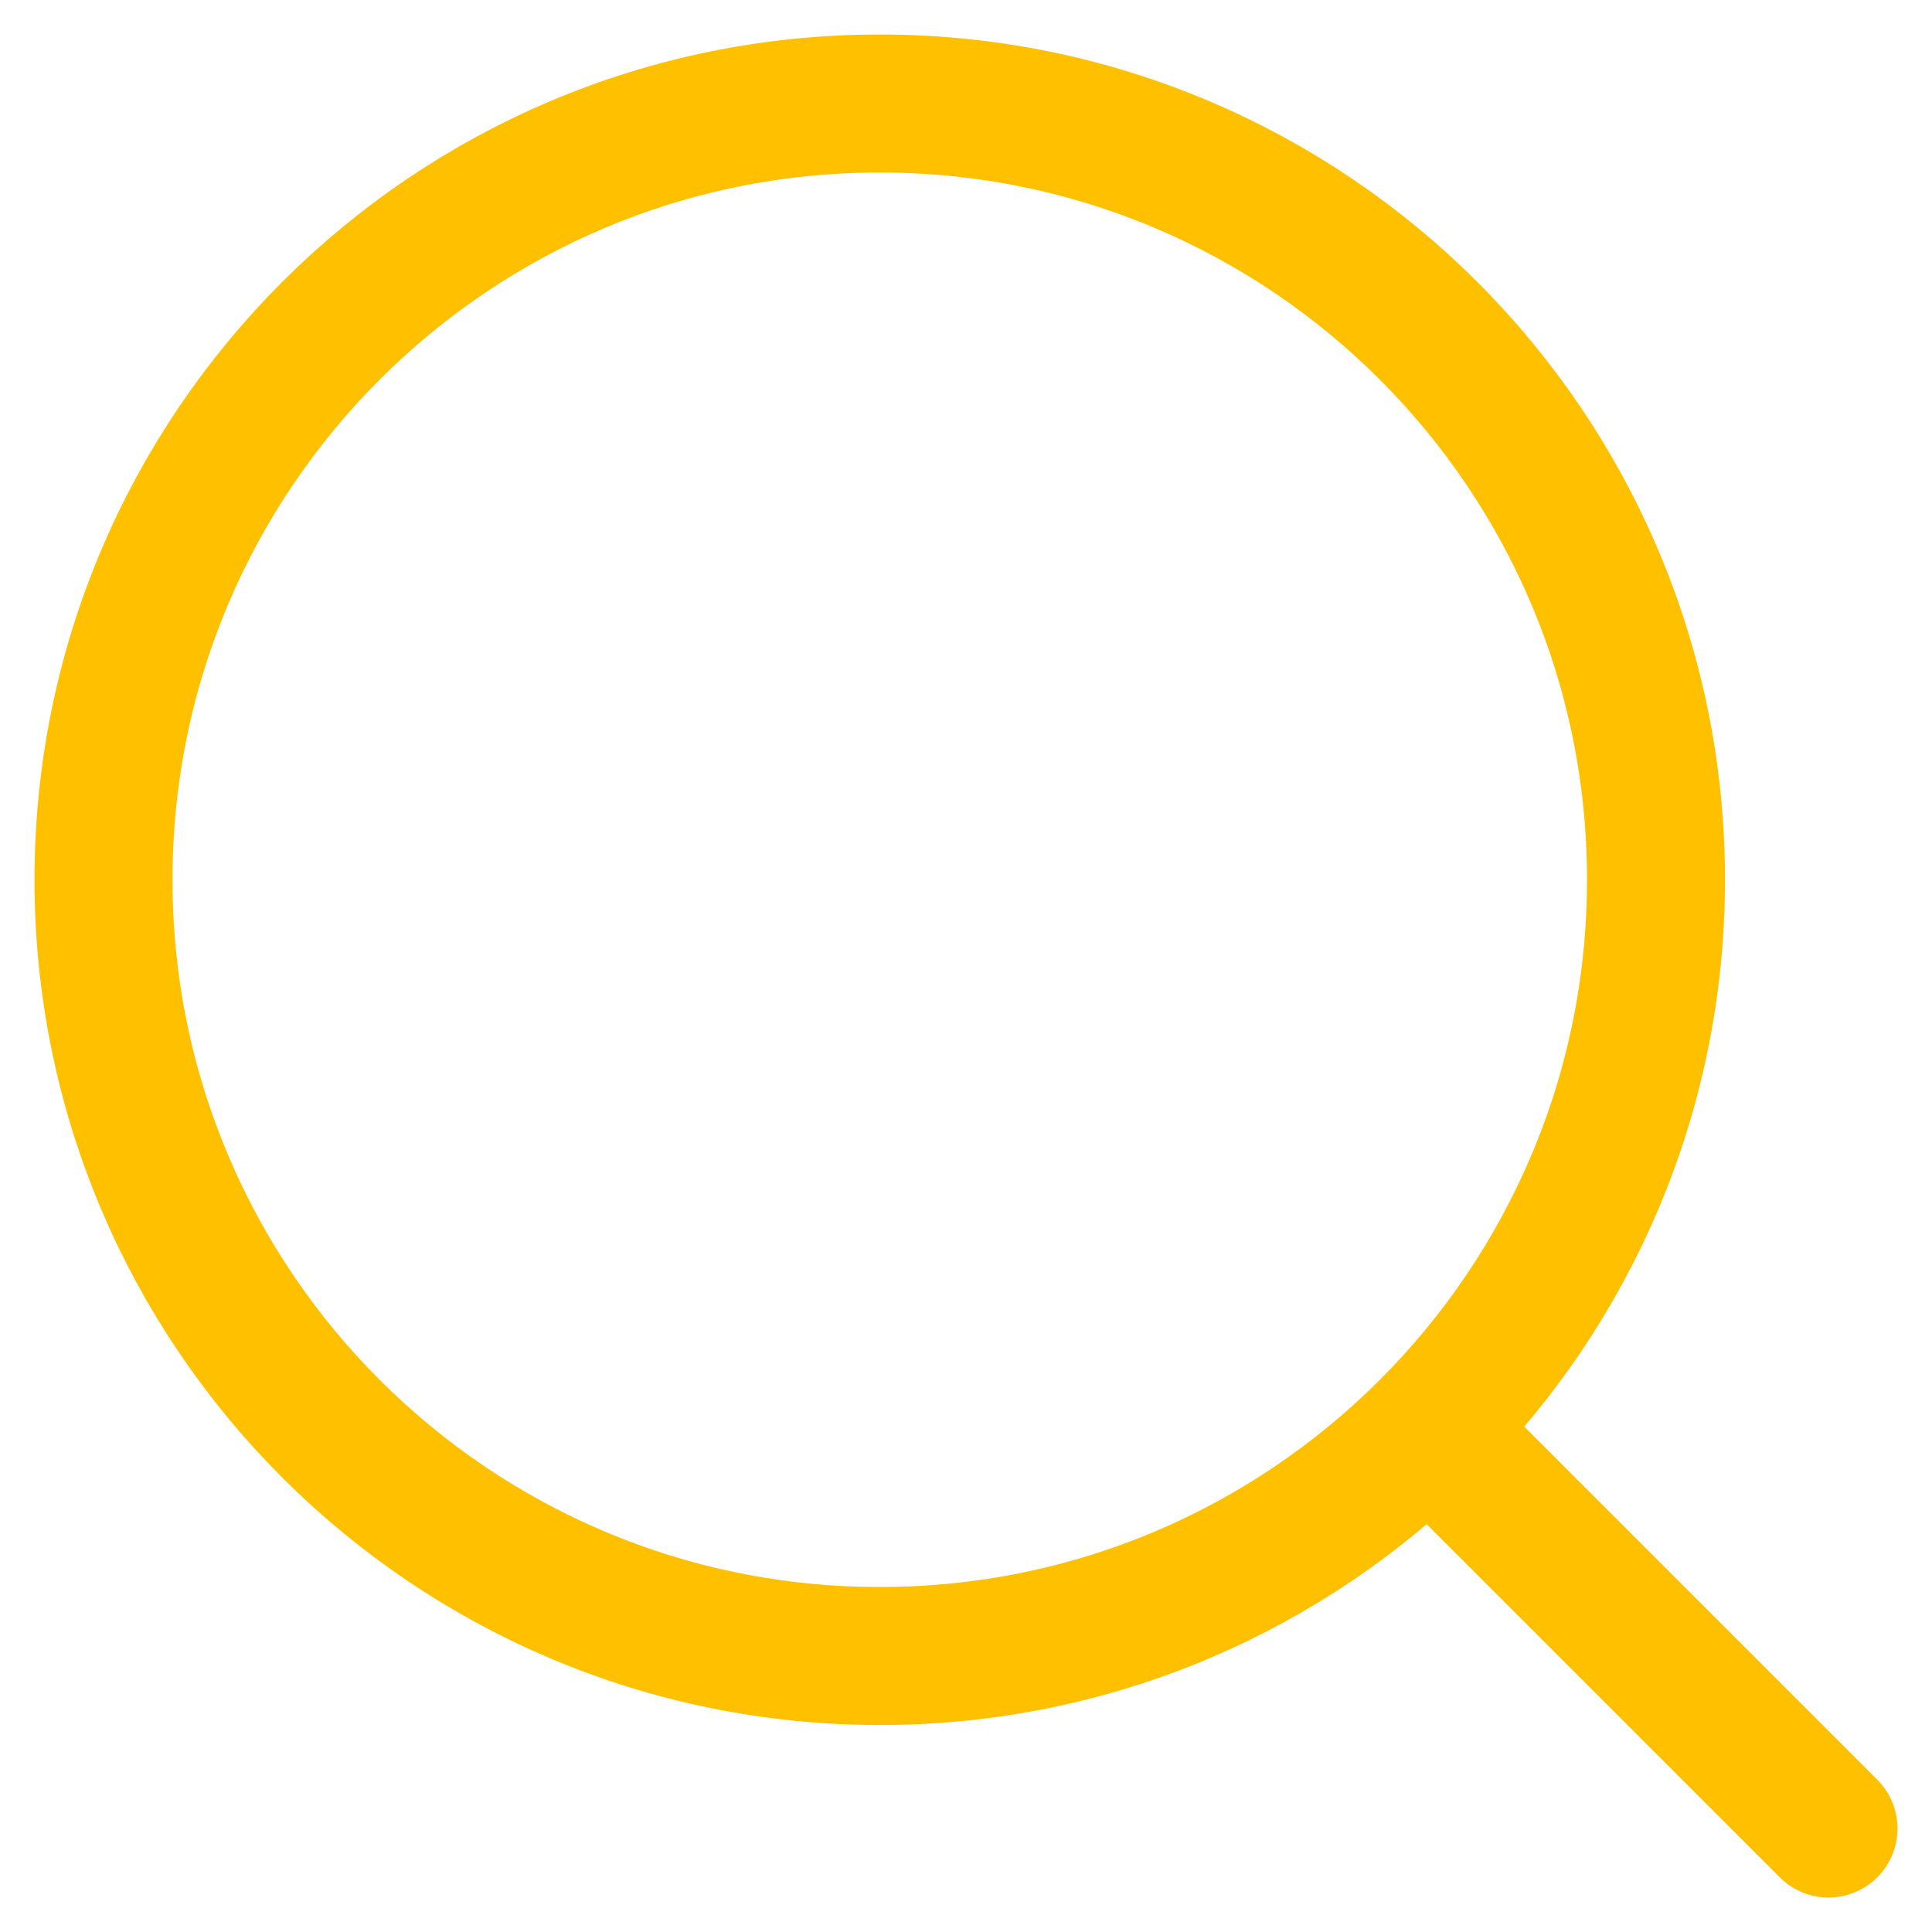
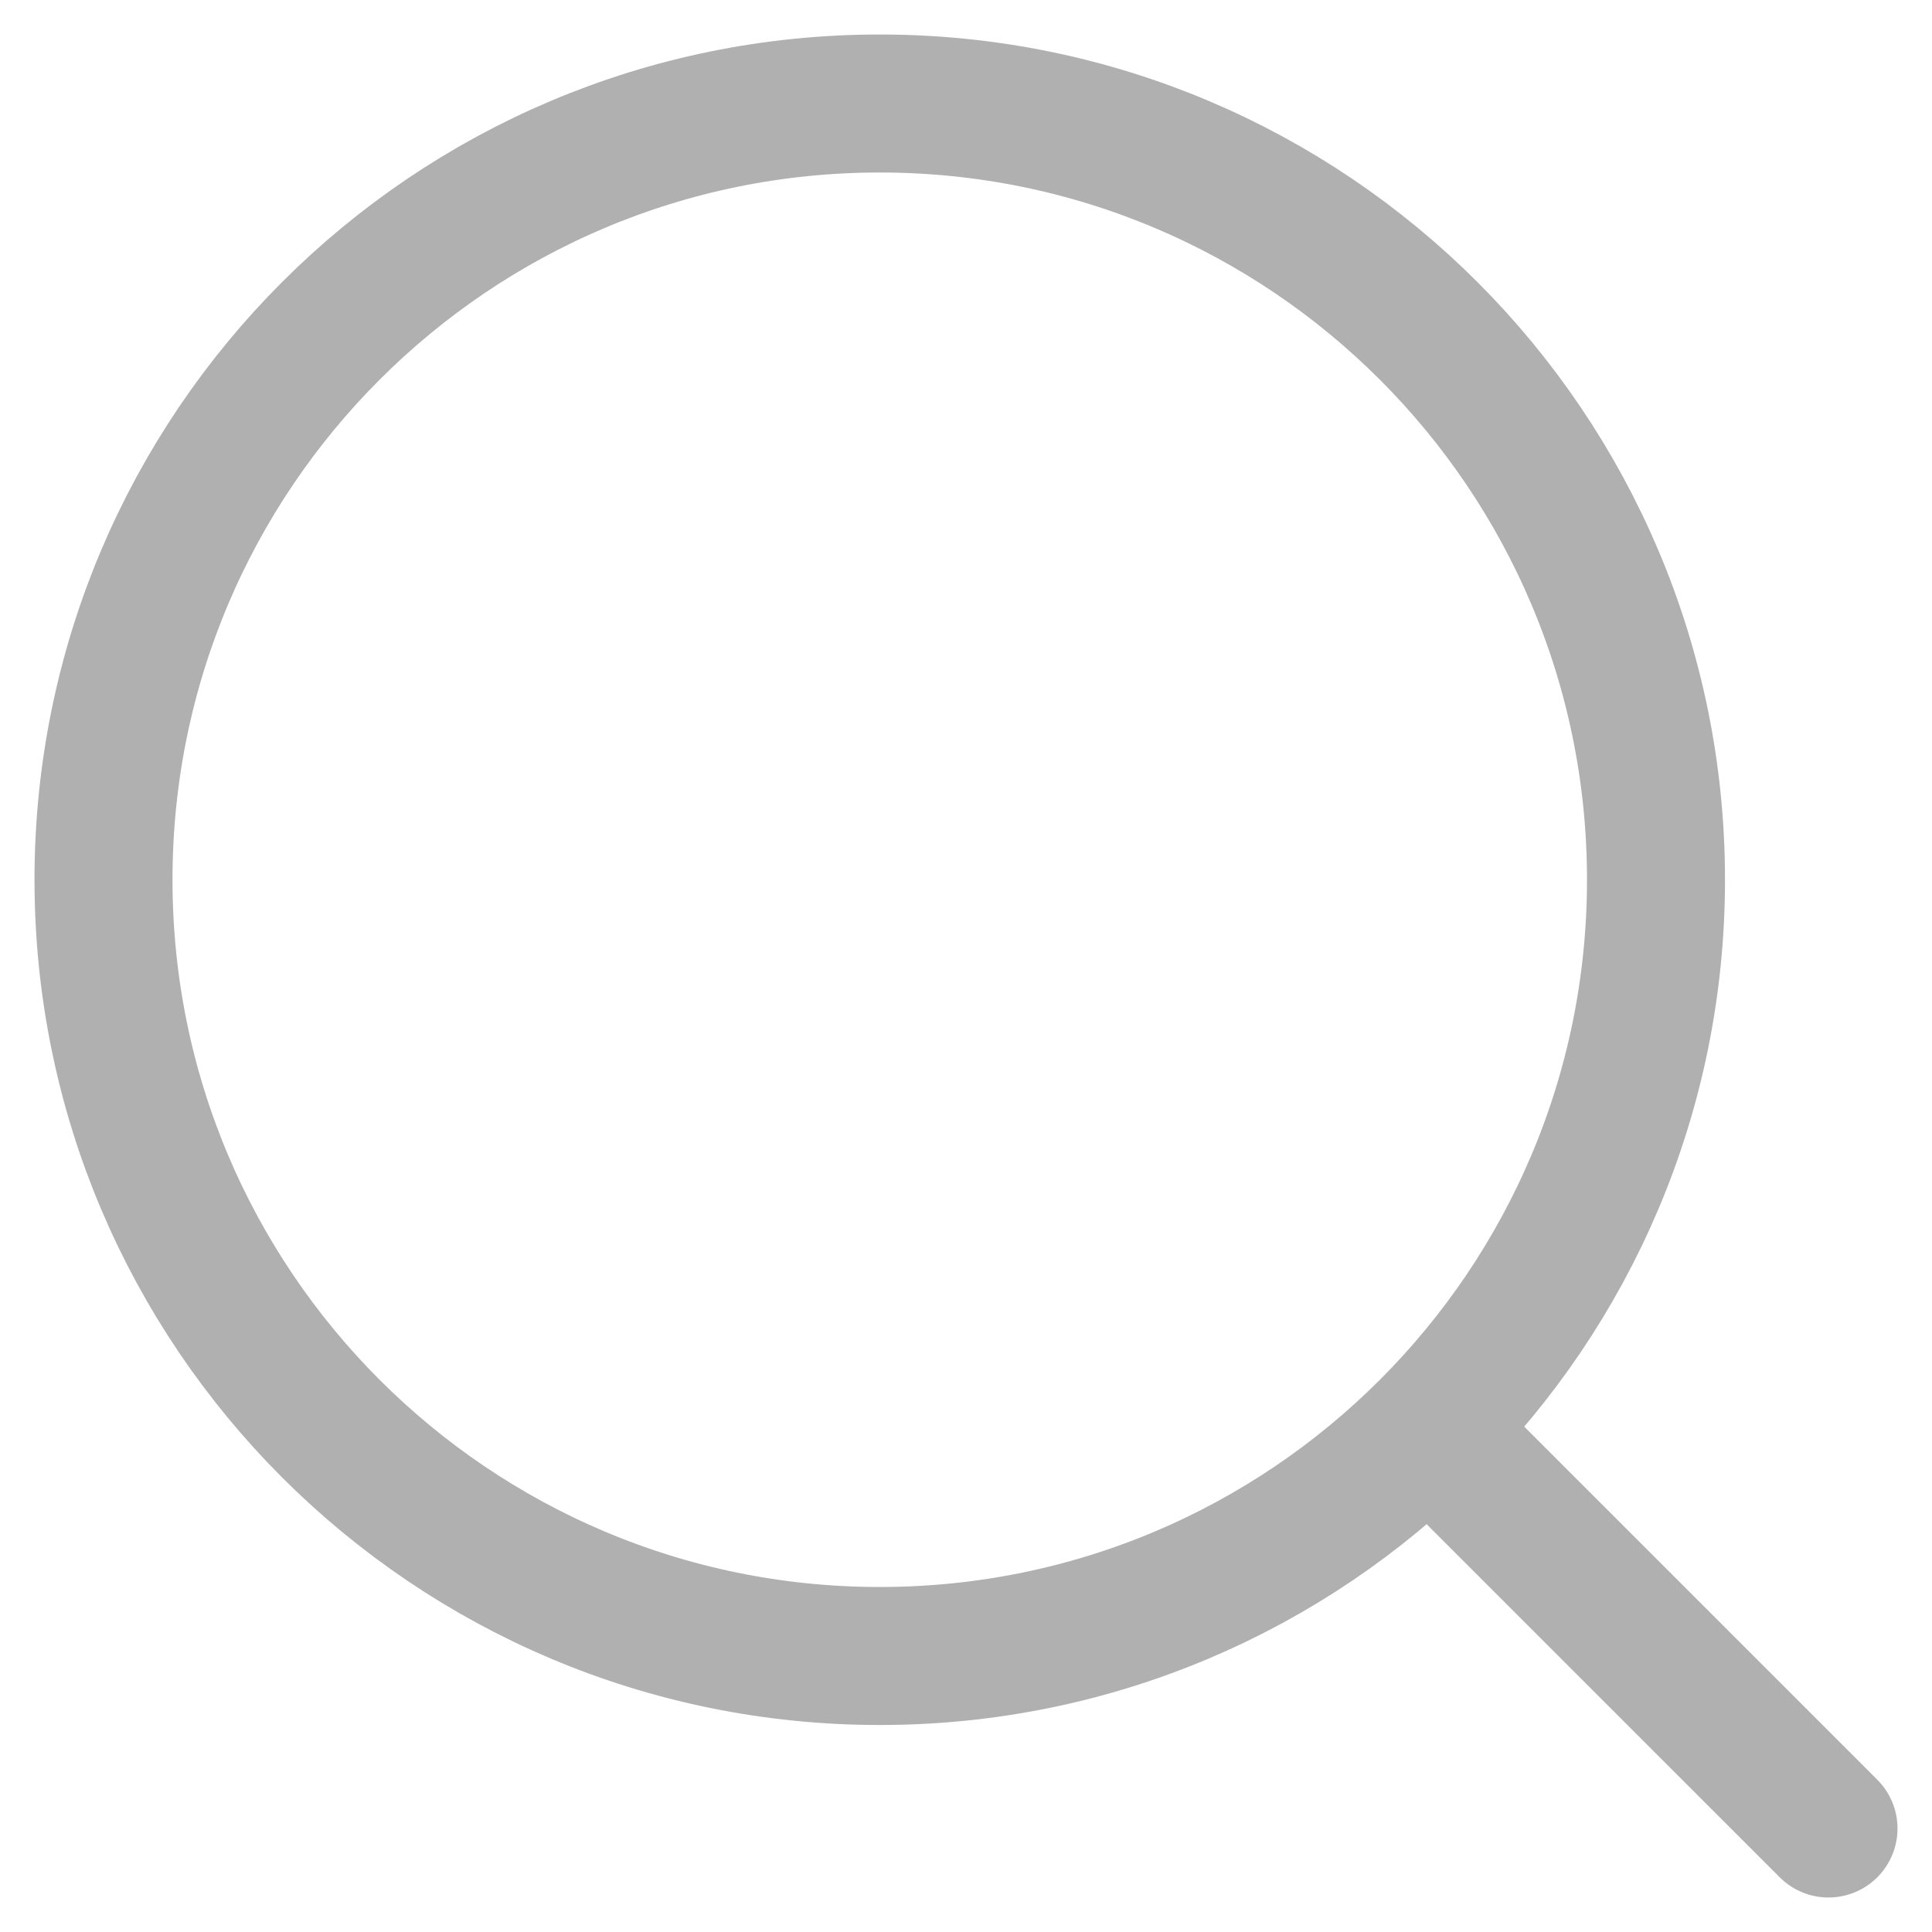
<svg xmlns="http://www.w3.org/2000/svg" width="15" height="15" viewBox="0 0 28 28" fill="none">
-   <path d="M20.875 20.875L26.5 26.5" stroke="#FFC000" stroke-width="2" stroke-linecap="round" stroke-linejoin="round" />
-   <path d="M24 12.75C24 6.537 18.963 1.5 12.75 1.5C6.537 1.5 1.5 6.537 1.5 12.75C1.5 18.963 6.537 24 12.75 24C18.963 24 24 18.963 24 12.75Z" stroke="#FFC000" stroke-width="2" stroke-linejoin="round" />
+   <path d="M20.875 20.875L26.5 26.5" stroke="#B0B0B0" stroke-width="2" stroke-linecap="round" stroke-linejoin="round" />
+   <path d="M24 12.75C24 6.537 18.963 1.5 12.75 1.5C6.537 1.5 1.5 6.537 1.5 12.75C1.5 18.963 6.537 24 12.75 24C18.963 24 24 18.963 24 12.75Z" stroke="#B0B0B0" stroke-width="2" stroke-linejoin="round" />
</svg>
